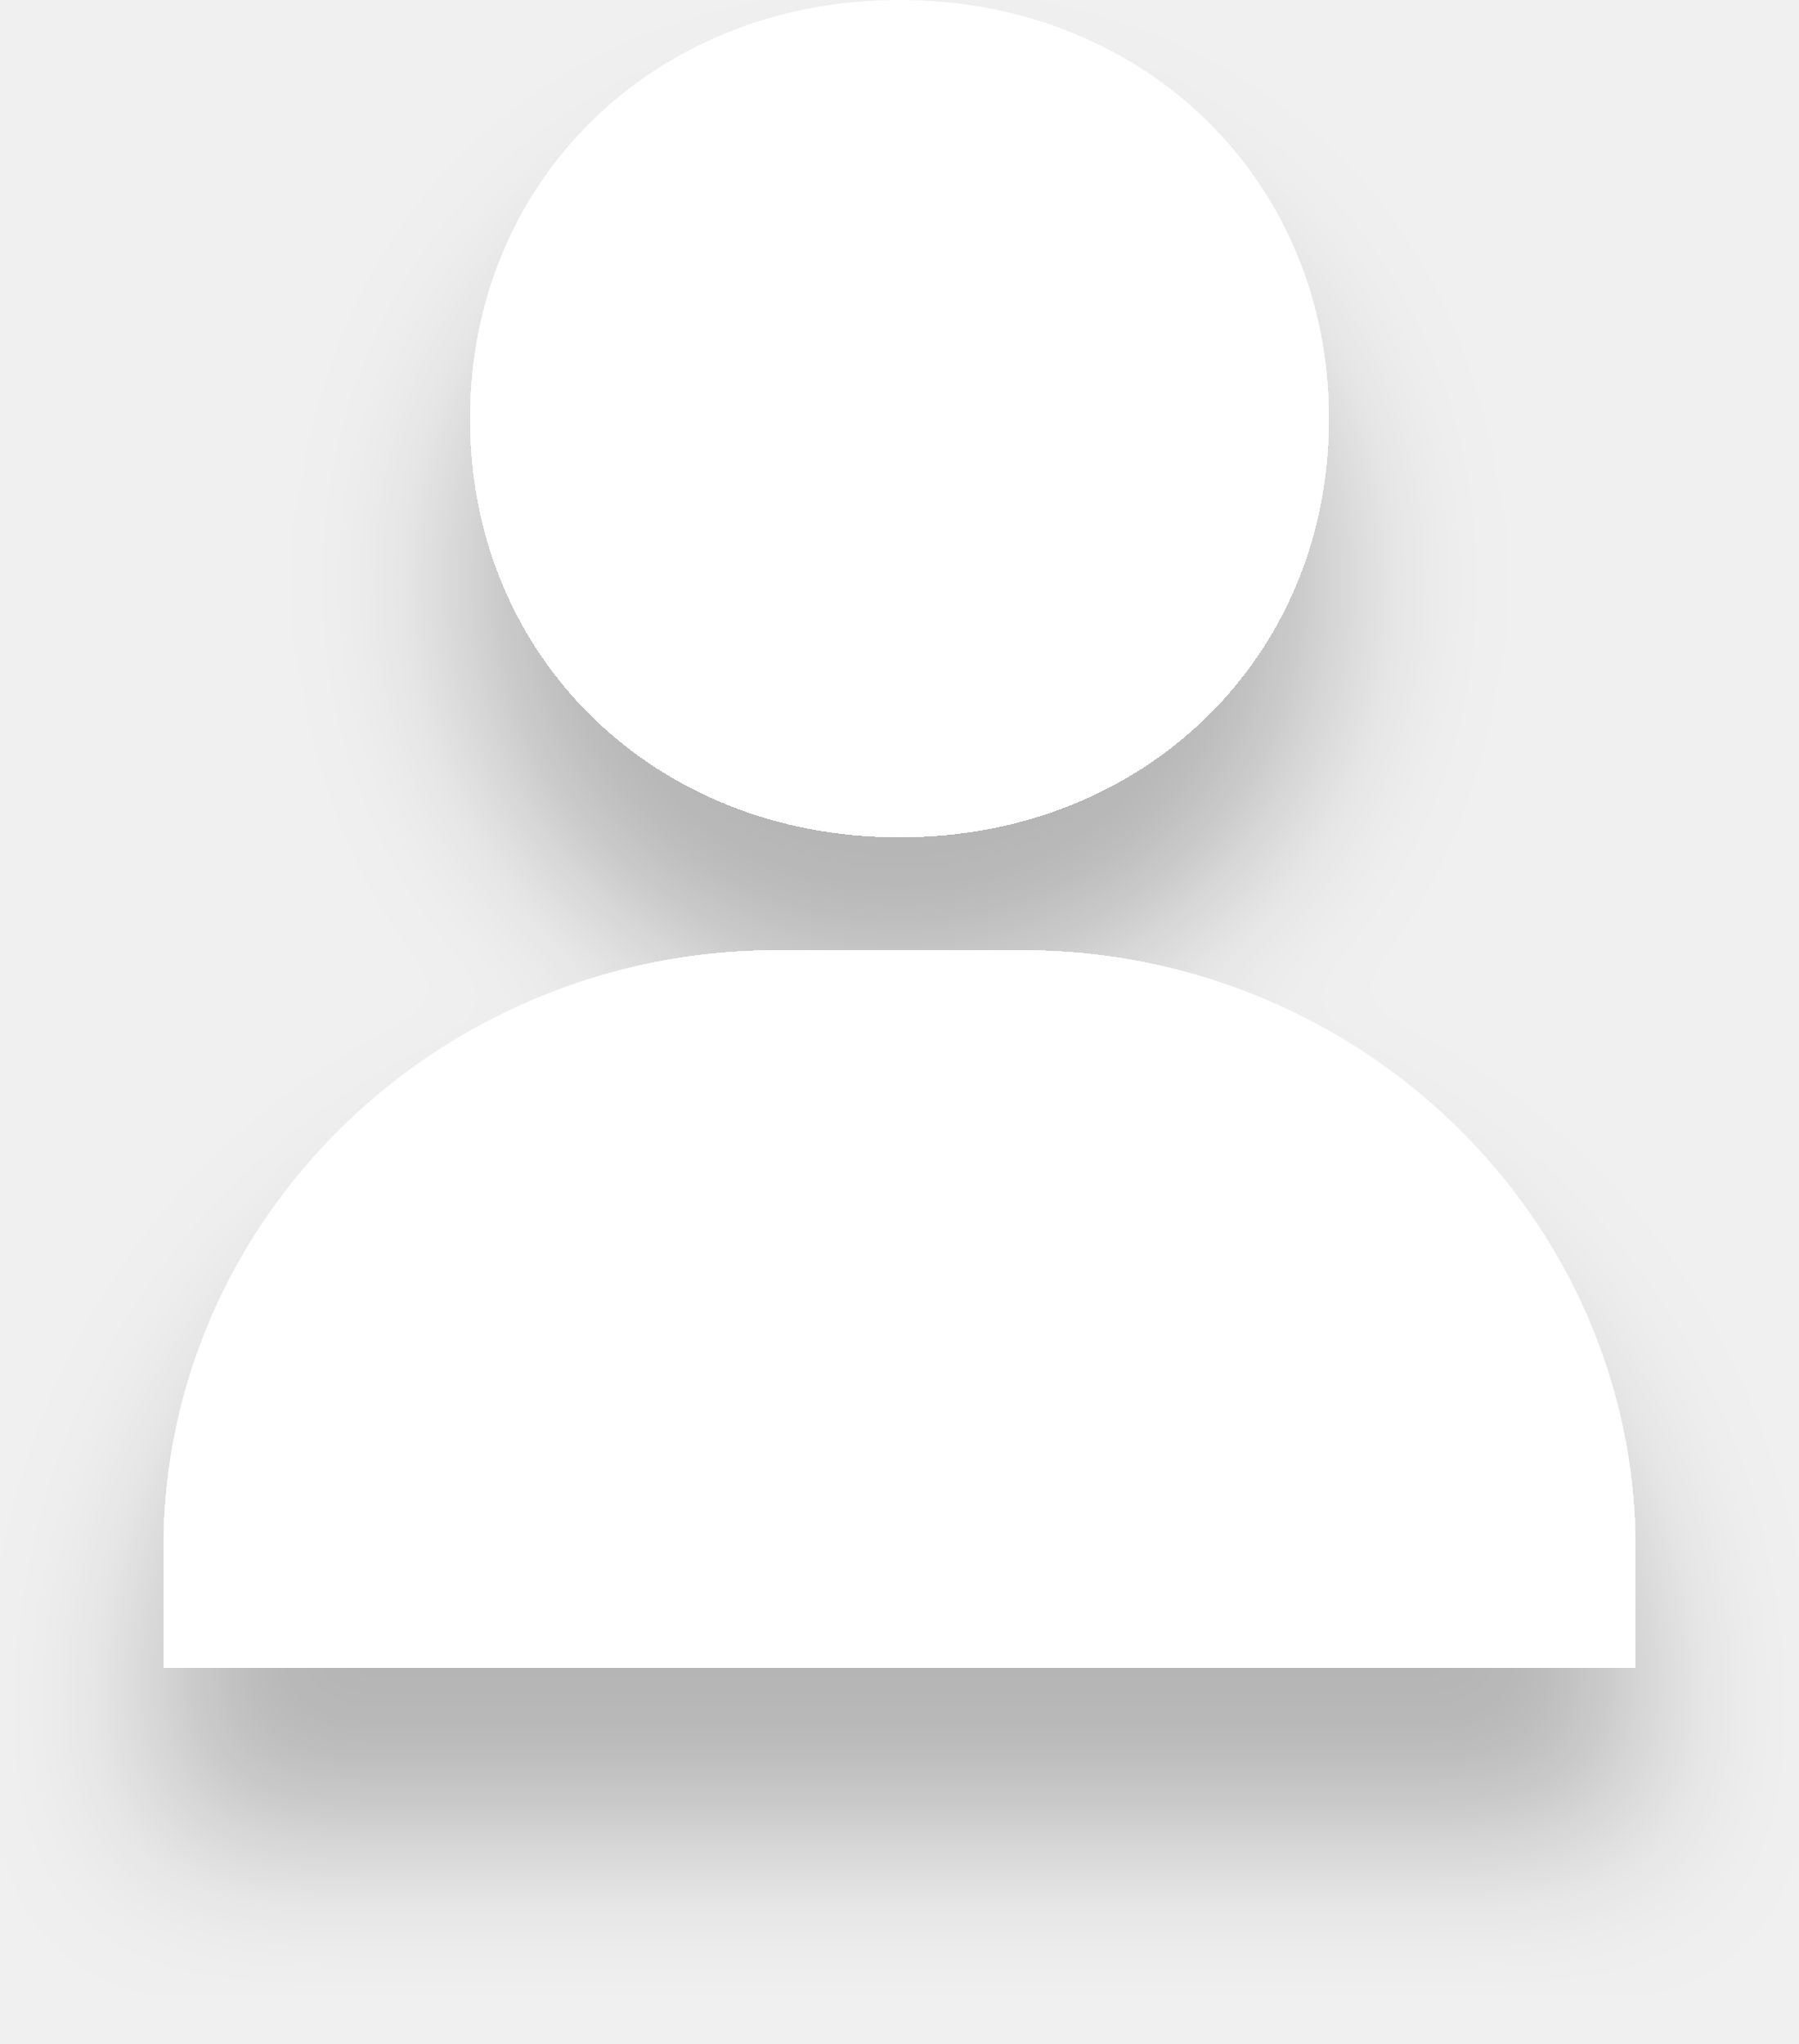
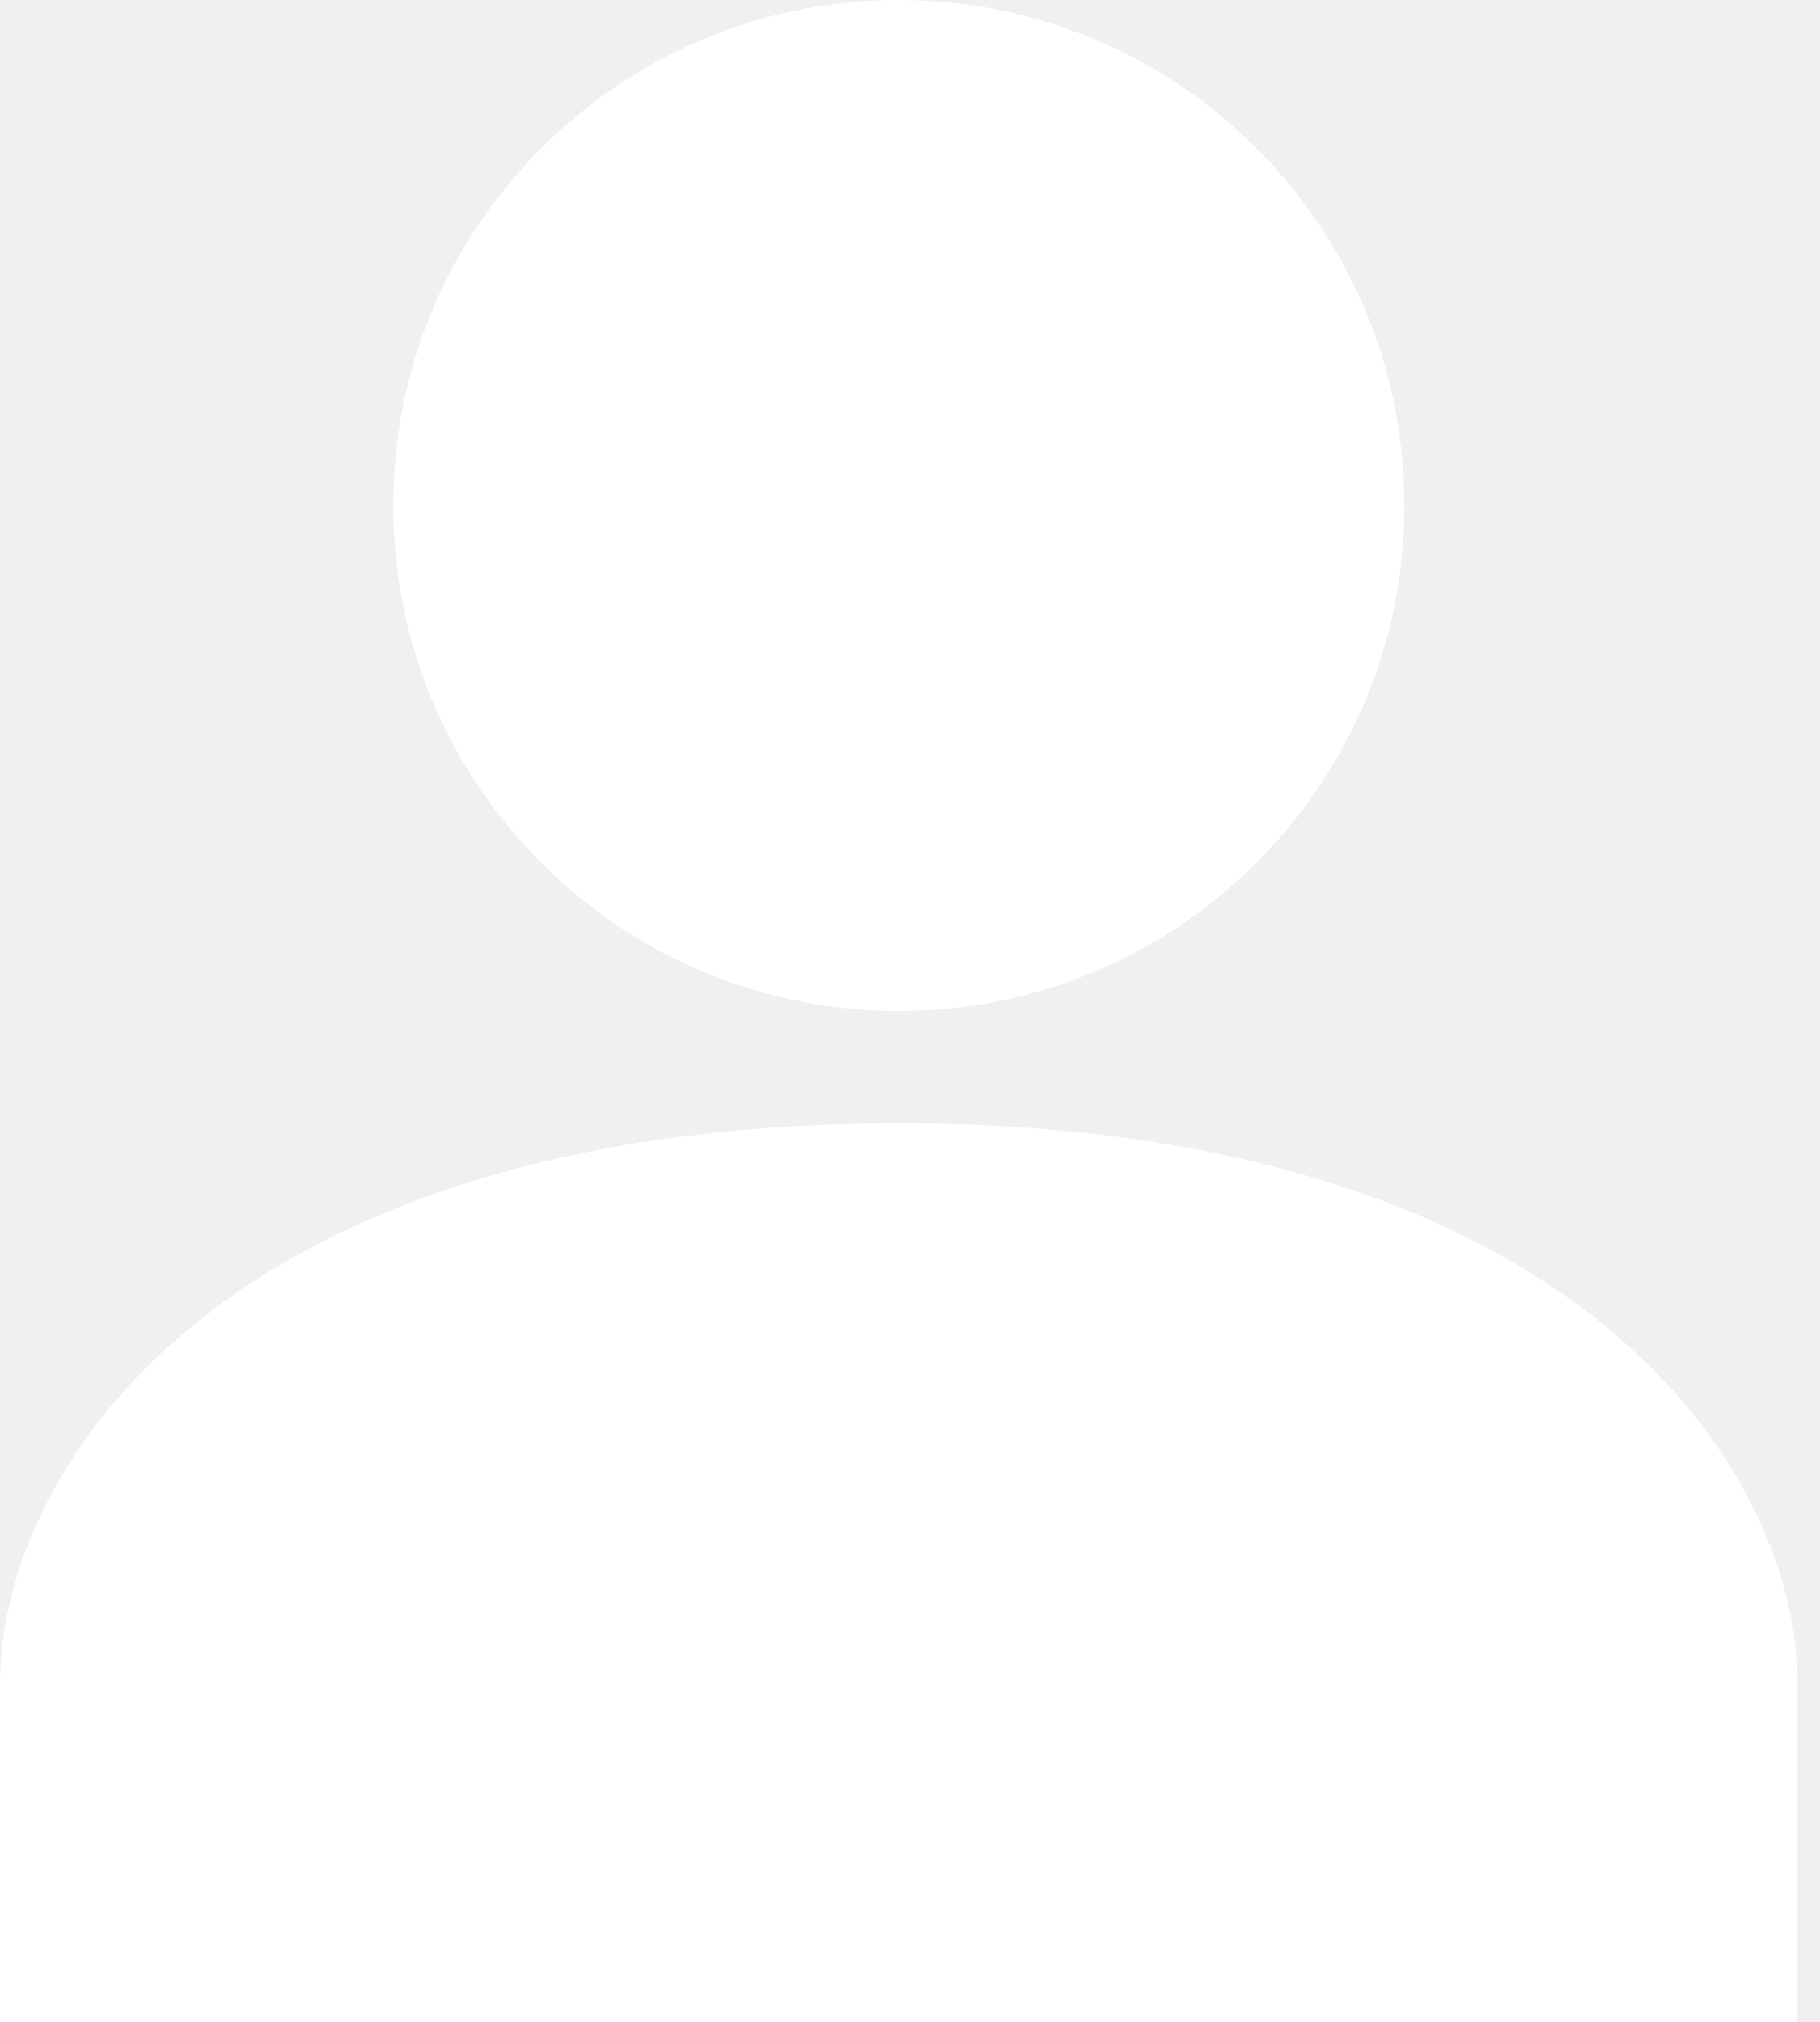
- <svg xmlns="http://www.w3.org/2000/svg" width="22" height="25" viewBox="0 0 22 25" fill="none">
-   <g filter="url(#filter0_d_148_1853)">
-     <path d="M5.75 5.119C5.75 8.037 8.008 10.238 11 10.238C13.992 10.238 16.25 8.037 16.25 5.119C16.25 2.201 13.992 0 11 0C8.008 0 5.75 2.201 5.75 5.119ZM5 20.4H20V18.937C20 14.905 16.636 11.624 12.5 11.624H9.5C5.364 11.624 2 14.905 2 18.937V20.4H5Z" fill="white" />
-   </g>
-   <defs>
-     <filter id="filter0_d_148_1853" x="0" y="0" width="22" height="24.4" filterUnits="userSpaceOnUse" color-interpolation-filters="sRGB">
-       <feFlood flood-opacity="0" result="BackgroundImageFix" />
-       <feColorMatrix in="SourceAlpha" type="matrix" values="0 0 0 0 0 0 0 0 0 0 0 0 0 0 0 0 0 0 127 0" result="hardAlpha" />
-       <feOffset dy="2" />
-       <feGaussianBlur stdDeviation="1" />
-       <feComposite in2="hardAlpha" operator="out" />
-       <feColorMatrix type="matrix" values="0 0 0 0 0 0 0 0 0 0 0 0 0 0 0 0 0 0 0.25 0" />
-       <feBlend mode="normal" in2="BackgroundImageFix" result="effect1_dropShadow_148_1853" />
-       <feBlend mode="normal" in="SourceGraphic" in2="effect1_dropShadow_148_1853" result="shape" />
-     </filter>
-   </defs>
+ <svg xmlns="http://www.w3.org/2000/svg" width="27" height="30" viewBox="0 0 27 30" fill="none">
+   <path d="M13.333 16.667C3.467 16.667 0 21.667 0 25V30H26.667V25C26.667 21.667 23.2 16.667 13.333 16.667Z" fill="white" />
+   <path d="M13.334 15C17.476 15 20.834 11.642 20.834 7.5C20.834 3.358 17.476 0 13.334 0C9.192 0 5.834 3.358 5.834 7.5C5.834 11.642 9.192 15 13.334 15Z" fill="white" />
</svg>
